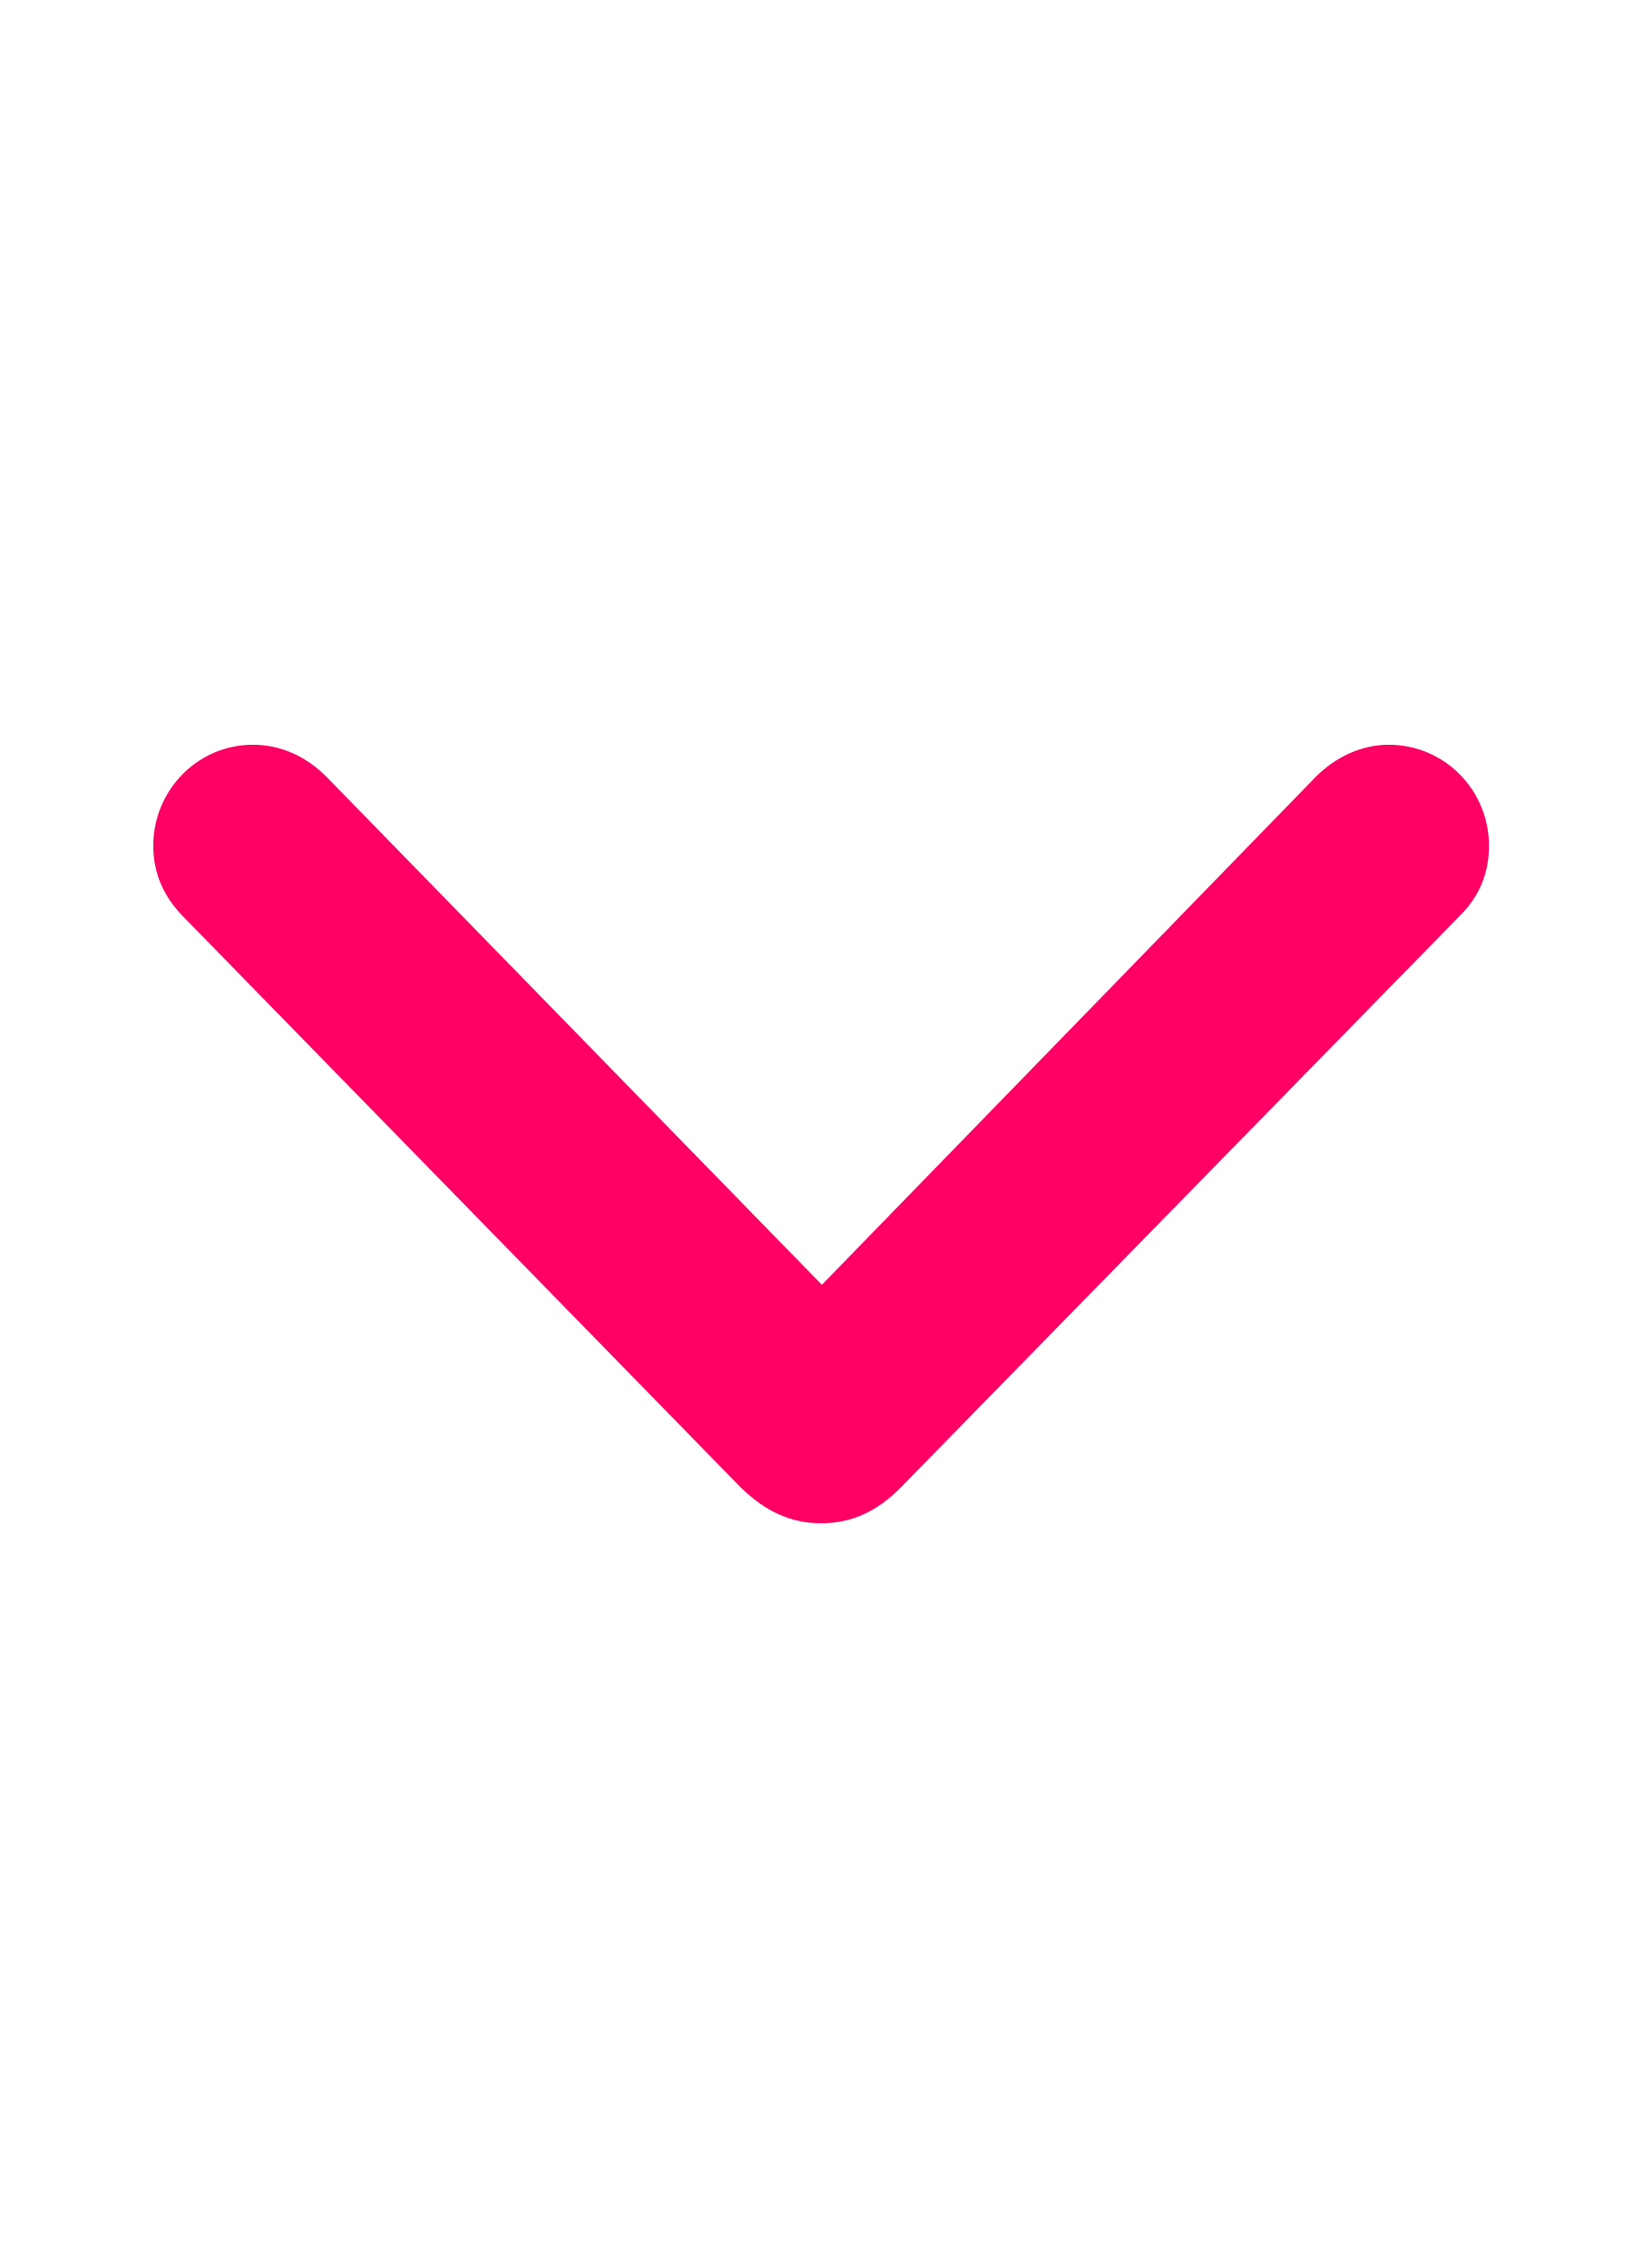
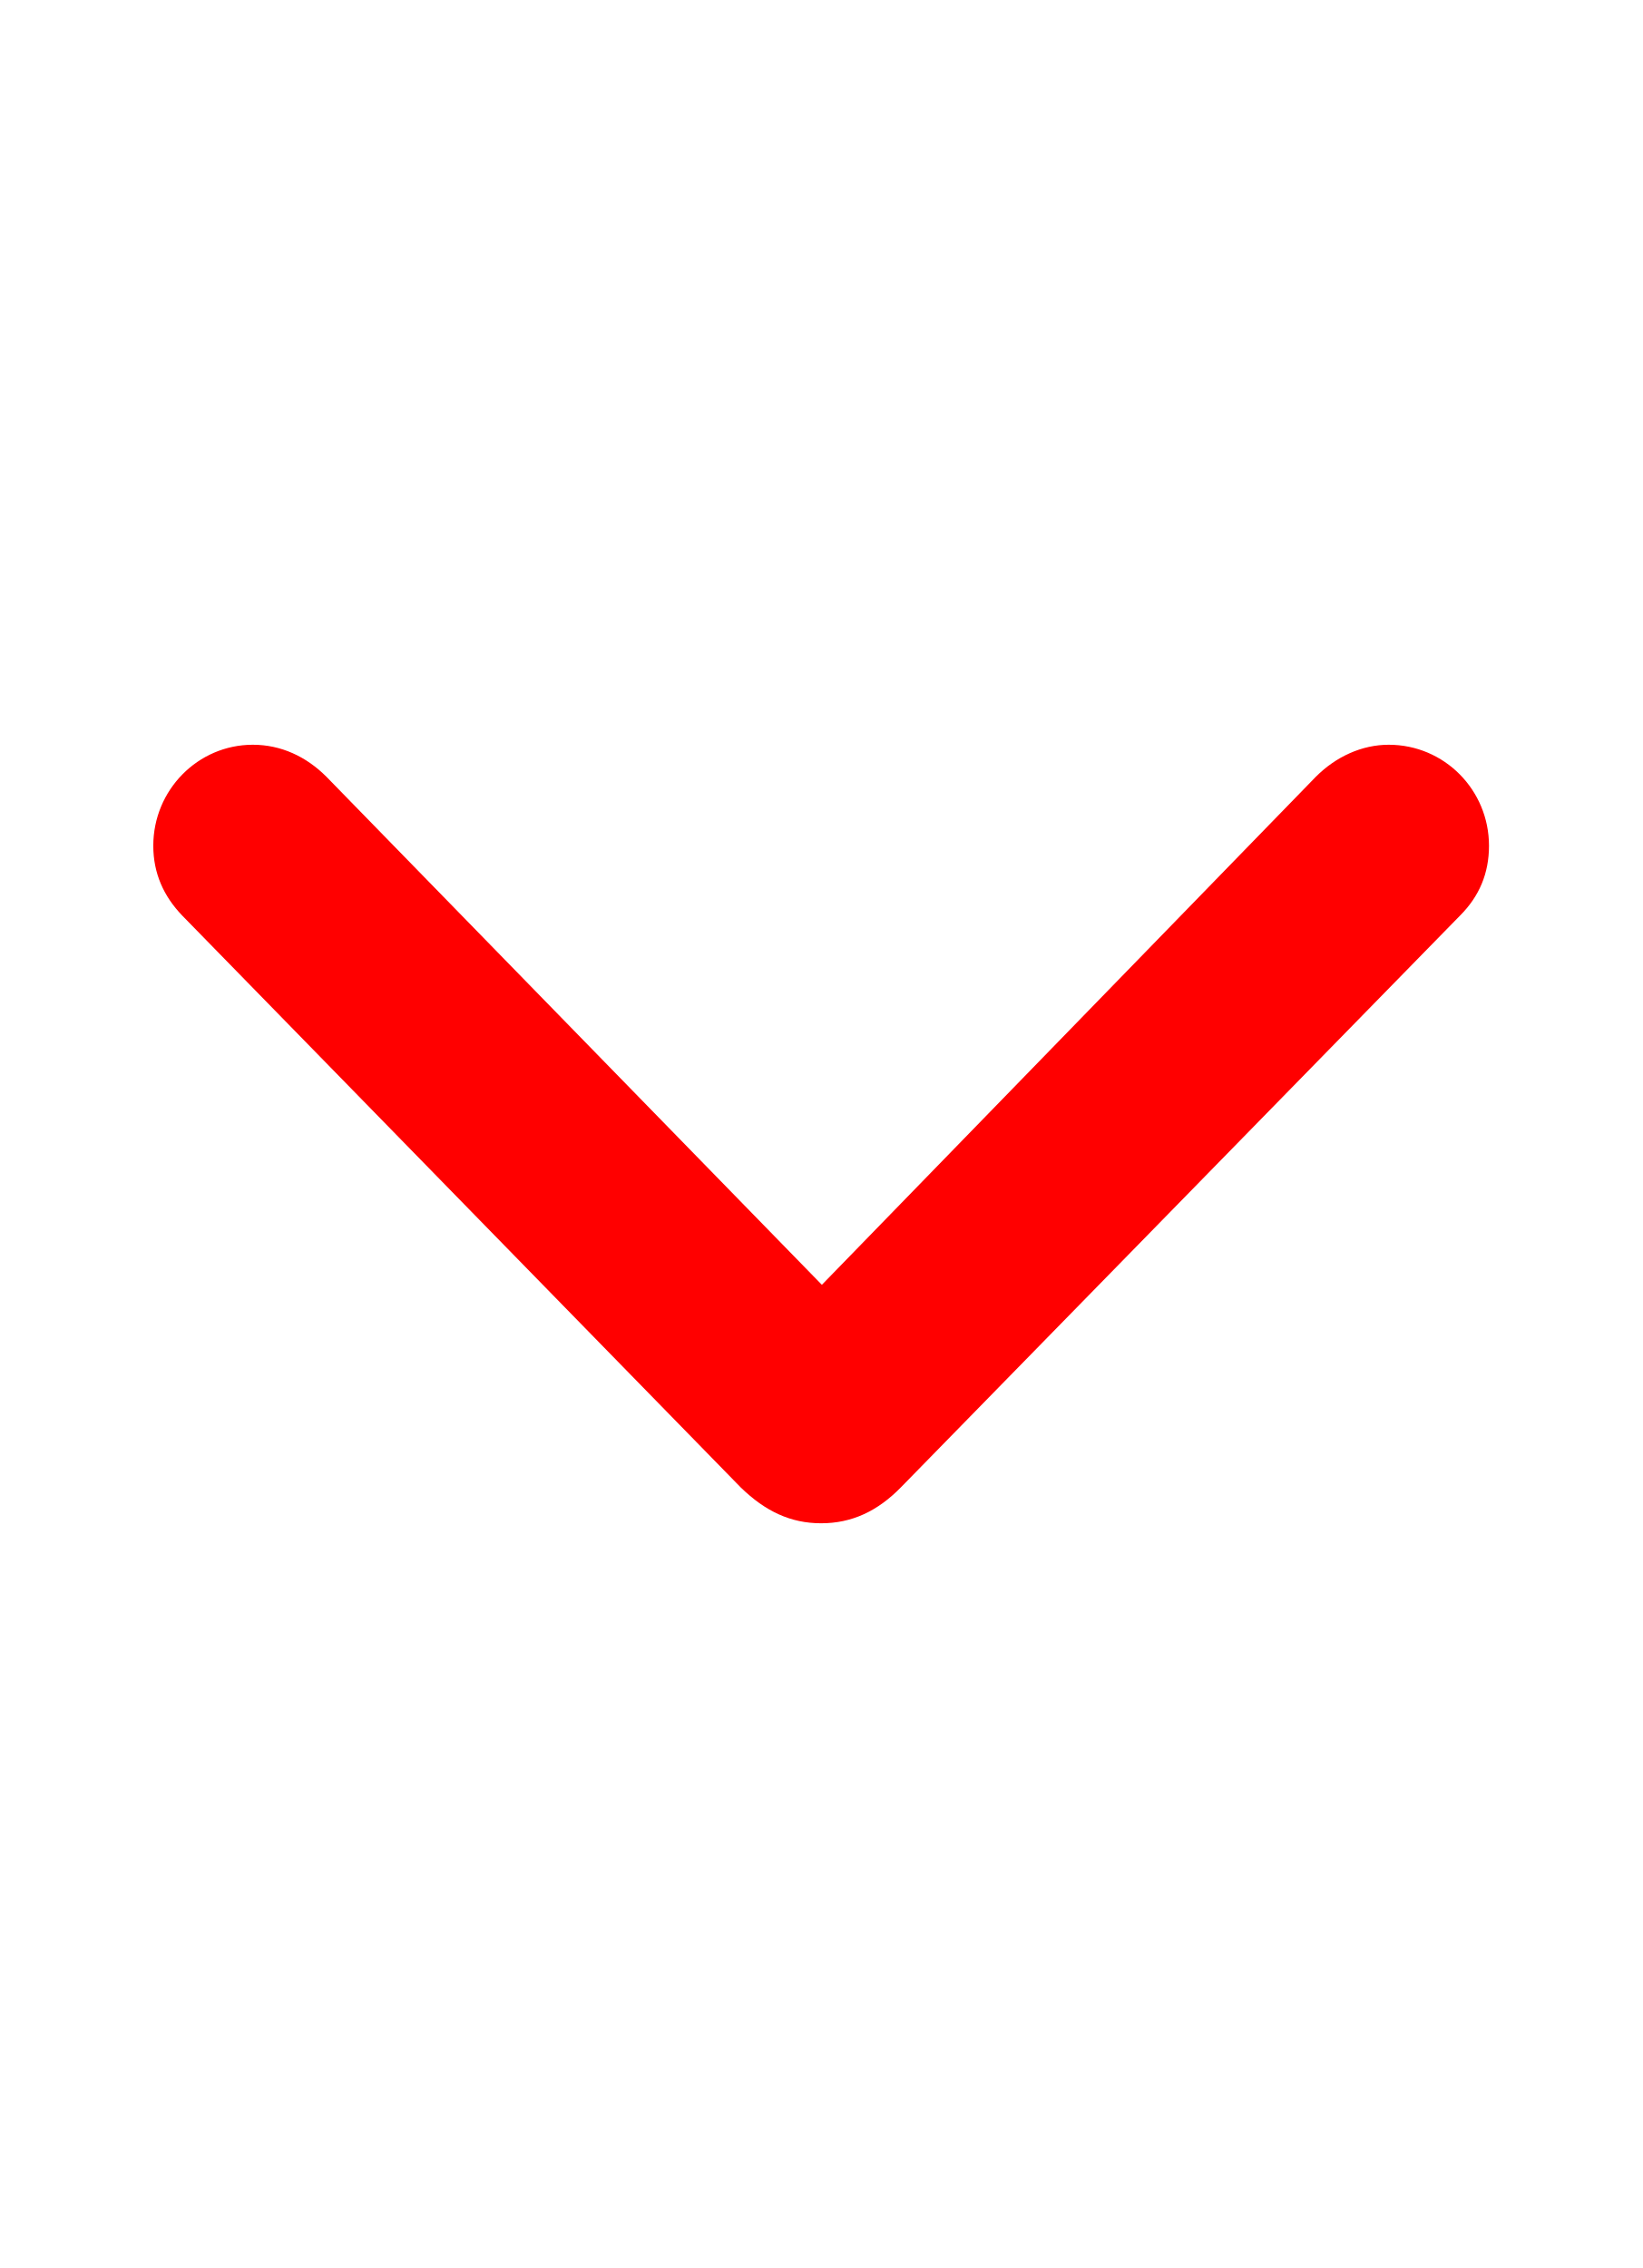
<svg xmlns="http://www.w3.org/2000/svg" width="100%" height="100%" viewBox="0 0 21 29" version="1.1" xml:space="preserve" style="fill-rule:evenodd;clip-rule:evenodd;stroke-linejoin:round;stroke-miterlimit:2;">
  <g transform="matrix(1,0,0,1,-270,0)">
    <g id="Artboard8" transform="matrix(0.875,0,0,1.20833,-134.542,0)">
      <rect x="462.333" y="0" width="24" height="24" style="fill:none;" />
      <g transform="matrix(0.444648,0,0,0.321987,340.022,11.587)">
-         <path d="M302.061,14.076C303.062,14.076 303.916,13.685 304.698,12.879L323.057,-5.895C323.692,-6.53 324.009,-7.287 324.009,-8.19C324.009,-10.021 322.544,-11.51 320.713,-11.51C319.834,-11.51 318.98,-11.12 318.321,-10.46L302.085,6.239L285.801,-10.46C285.142,-11.12 284.312,-11.51 283.384,-11.51C281.578,-11.51 280.113,-10.021 280.113,-8.19C280.113,-7.287 280.454,-6.53 281.065,-5.895L299.424,12.904C300.23,13.685 301.06,14.076 302.061,14.076Z" style="fill:rgb(255,0,100);fill-rule:nonzero;" />
+         <path d="M302.061,14.076C303.062,14.076 303.916,13.685 304.698,12.879L323.057,-5.895C323.692,-6.53 324.009,-7.287 324.009,-8.19C324.009,-10.021 322.544,-11.51 320.713,-11.51C319.834,-11.51 318.98,-11.12 318.321,-10.46L302.085,6.239L285.801,-10.46C285.142,-11.12 284.312,-11.51 283.384,-11.51C281.578,-11.51 280.113,-10.021 280.113,-8.19C280.113,-7.287 280.454,-6.53 281.065,-5.895L299.424,12.904C300.23,13.685 301.06,14.076 302.061,14.076Z" style="fill:rgb(255,0,0);fill-rule:nonzero;" />
      </g>
    </g>
  </g>
</svg>
